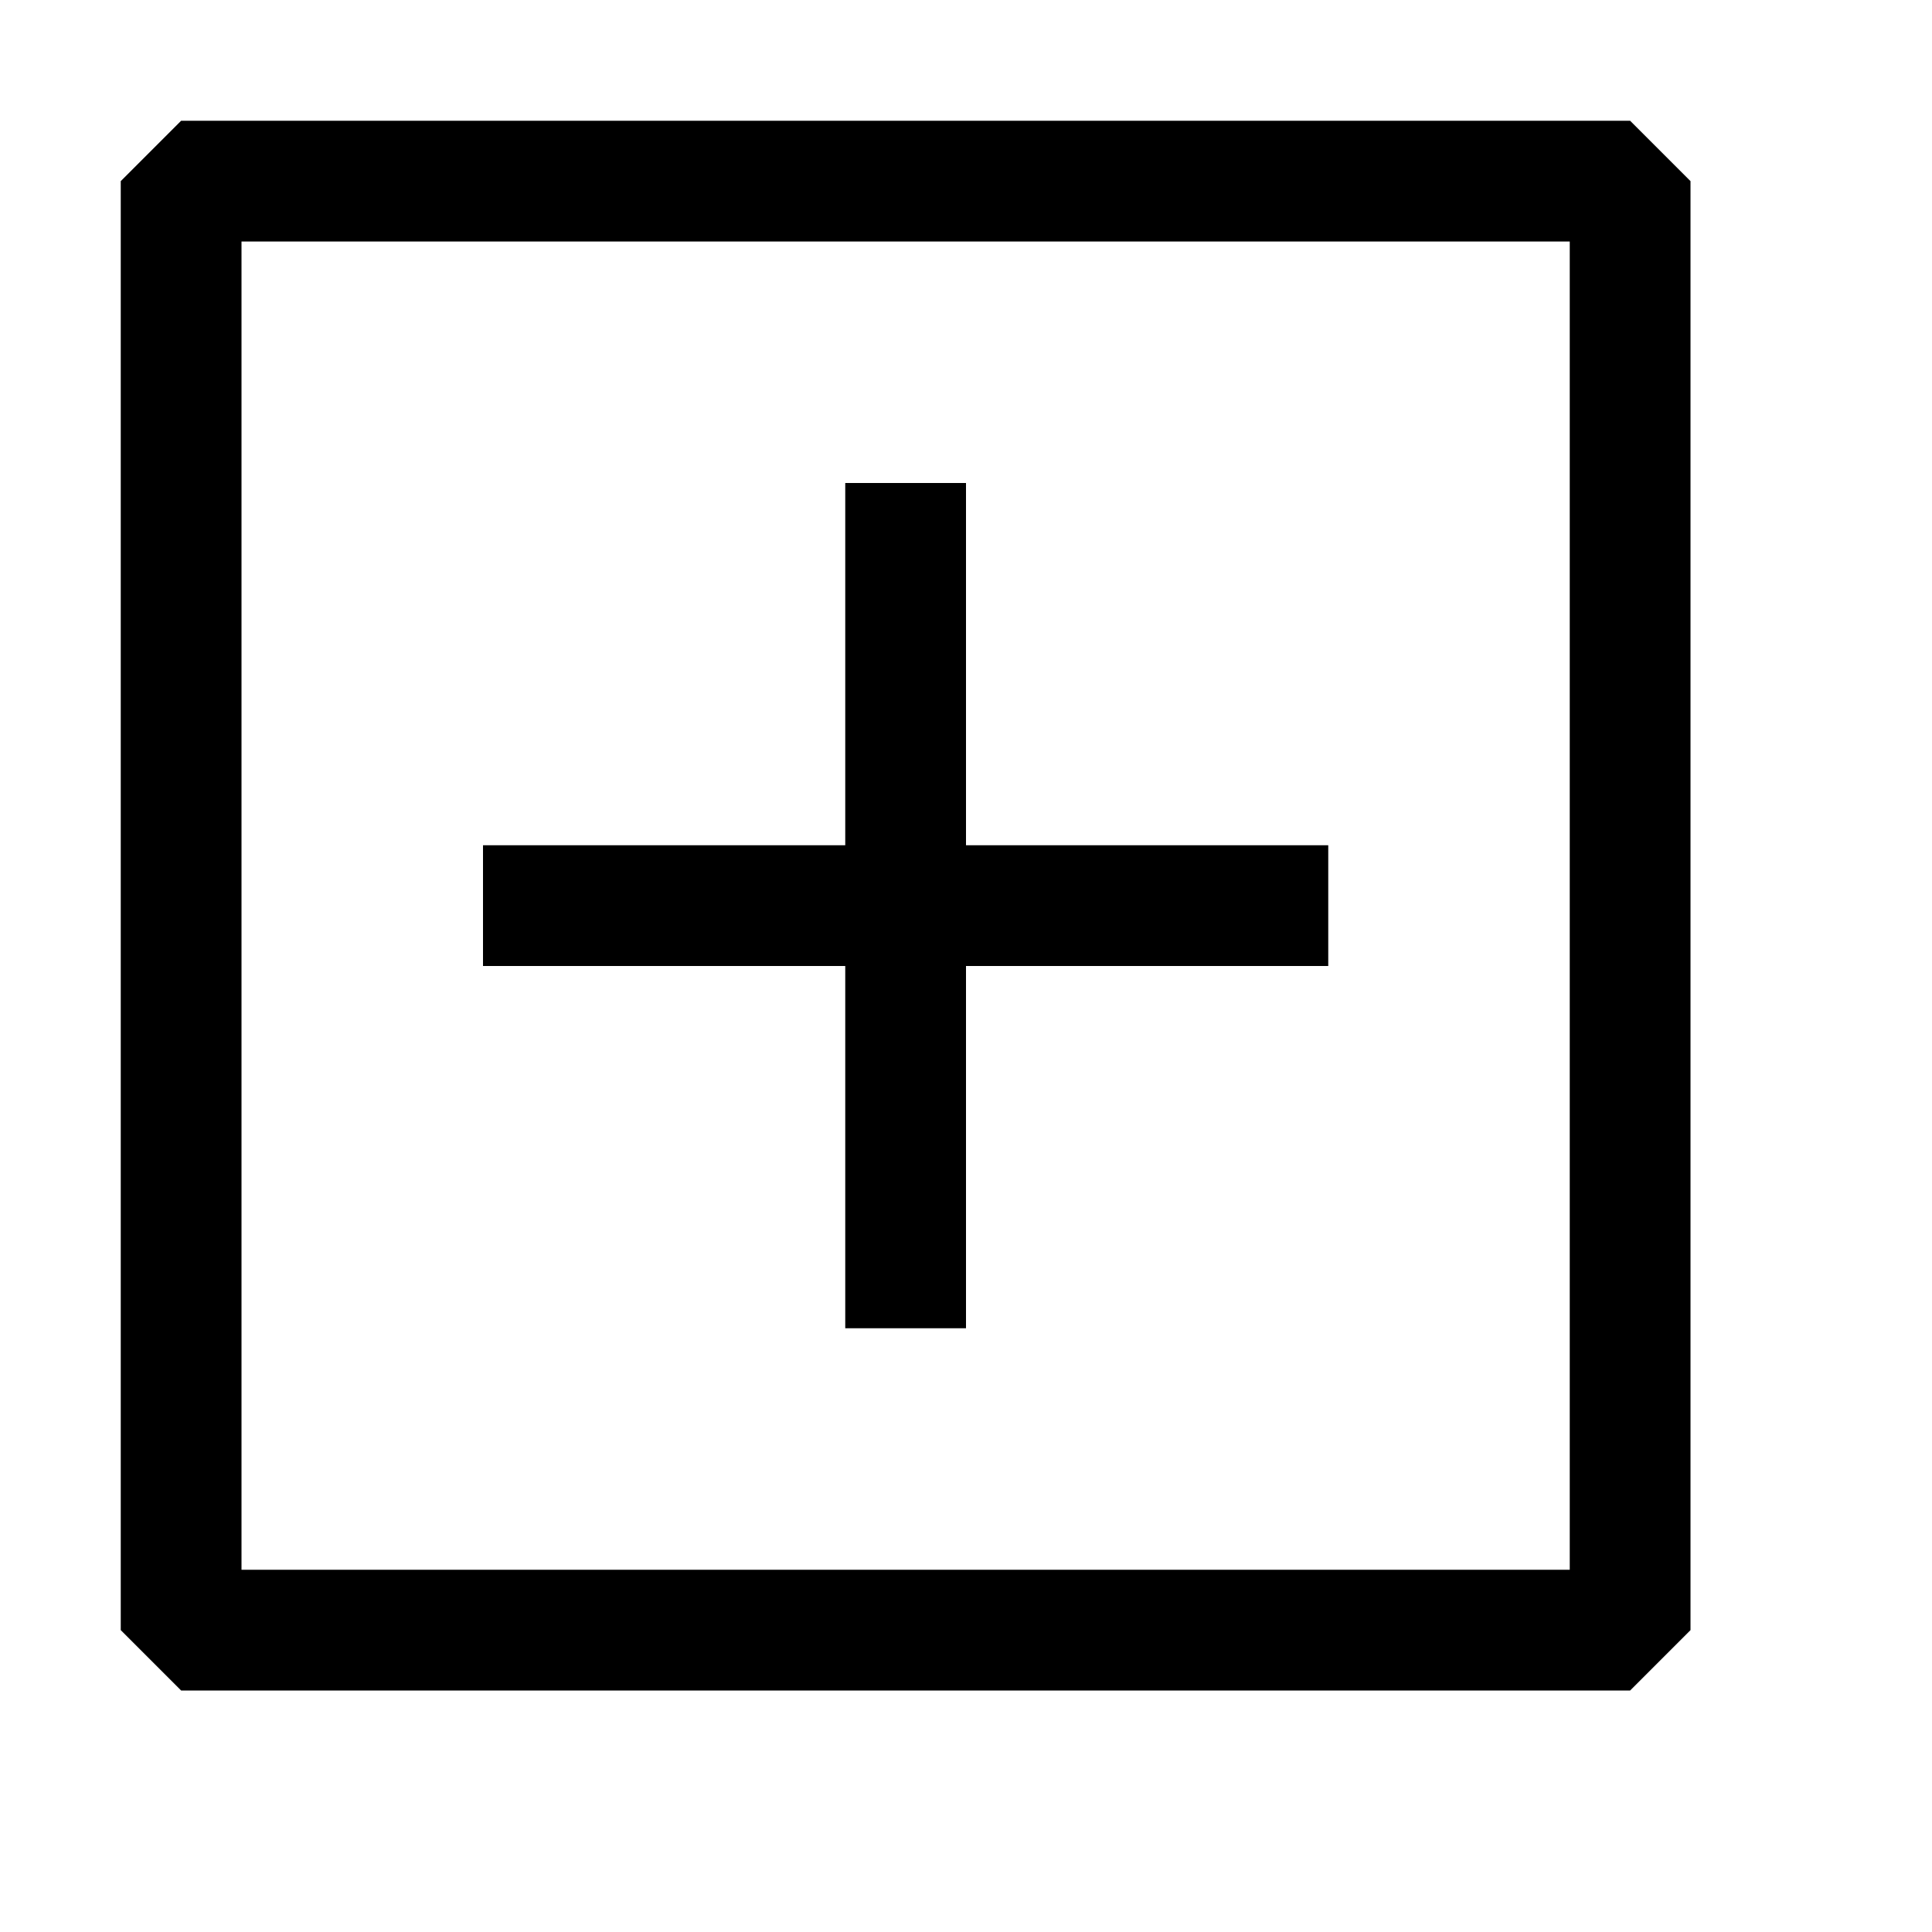
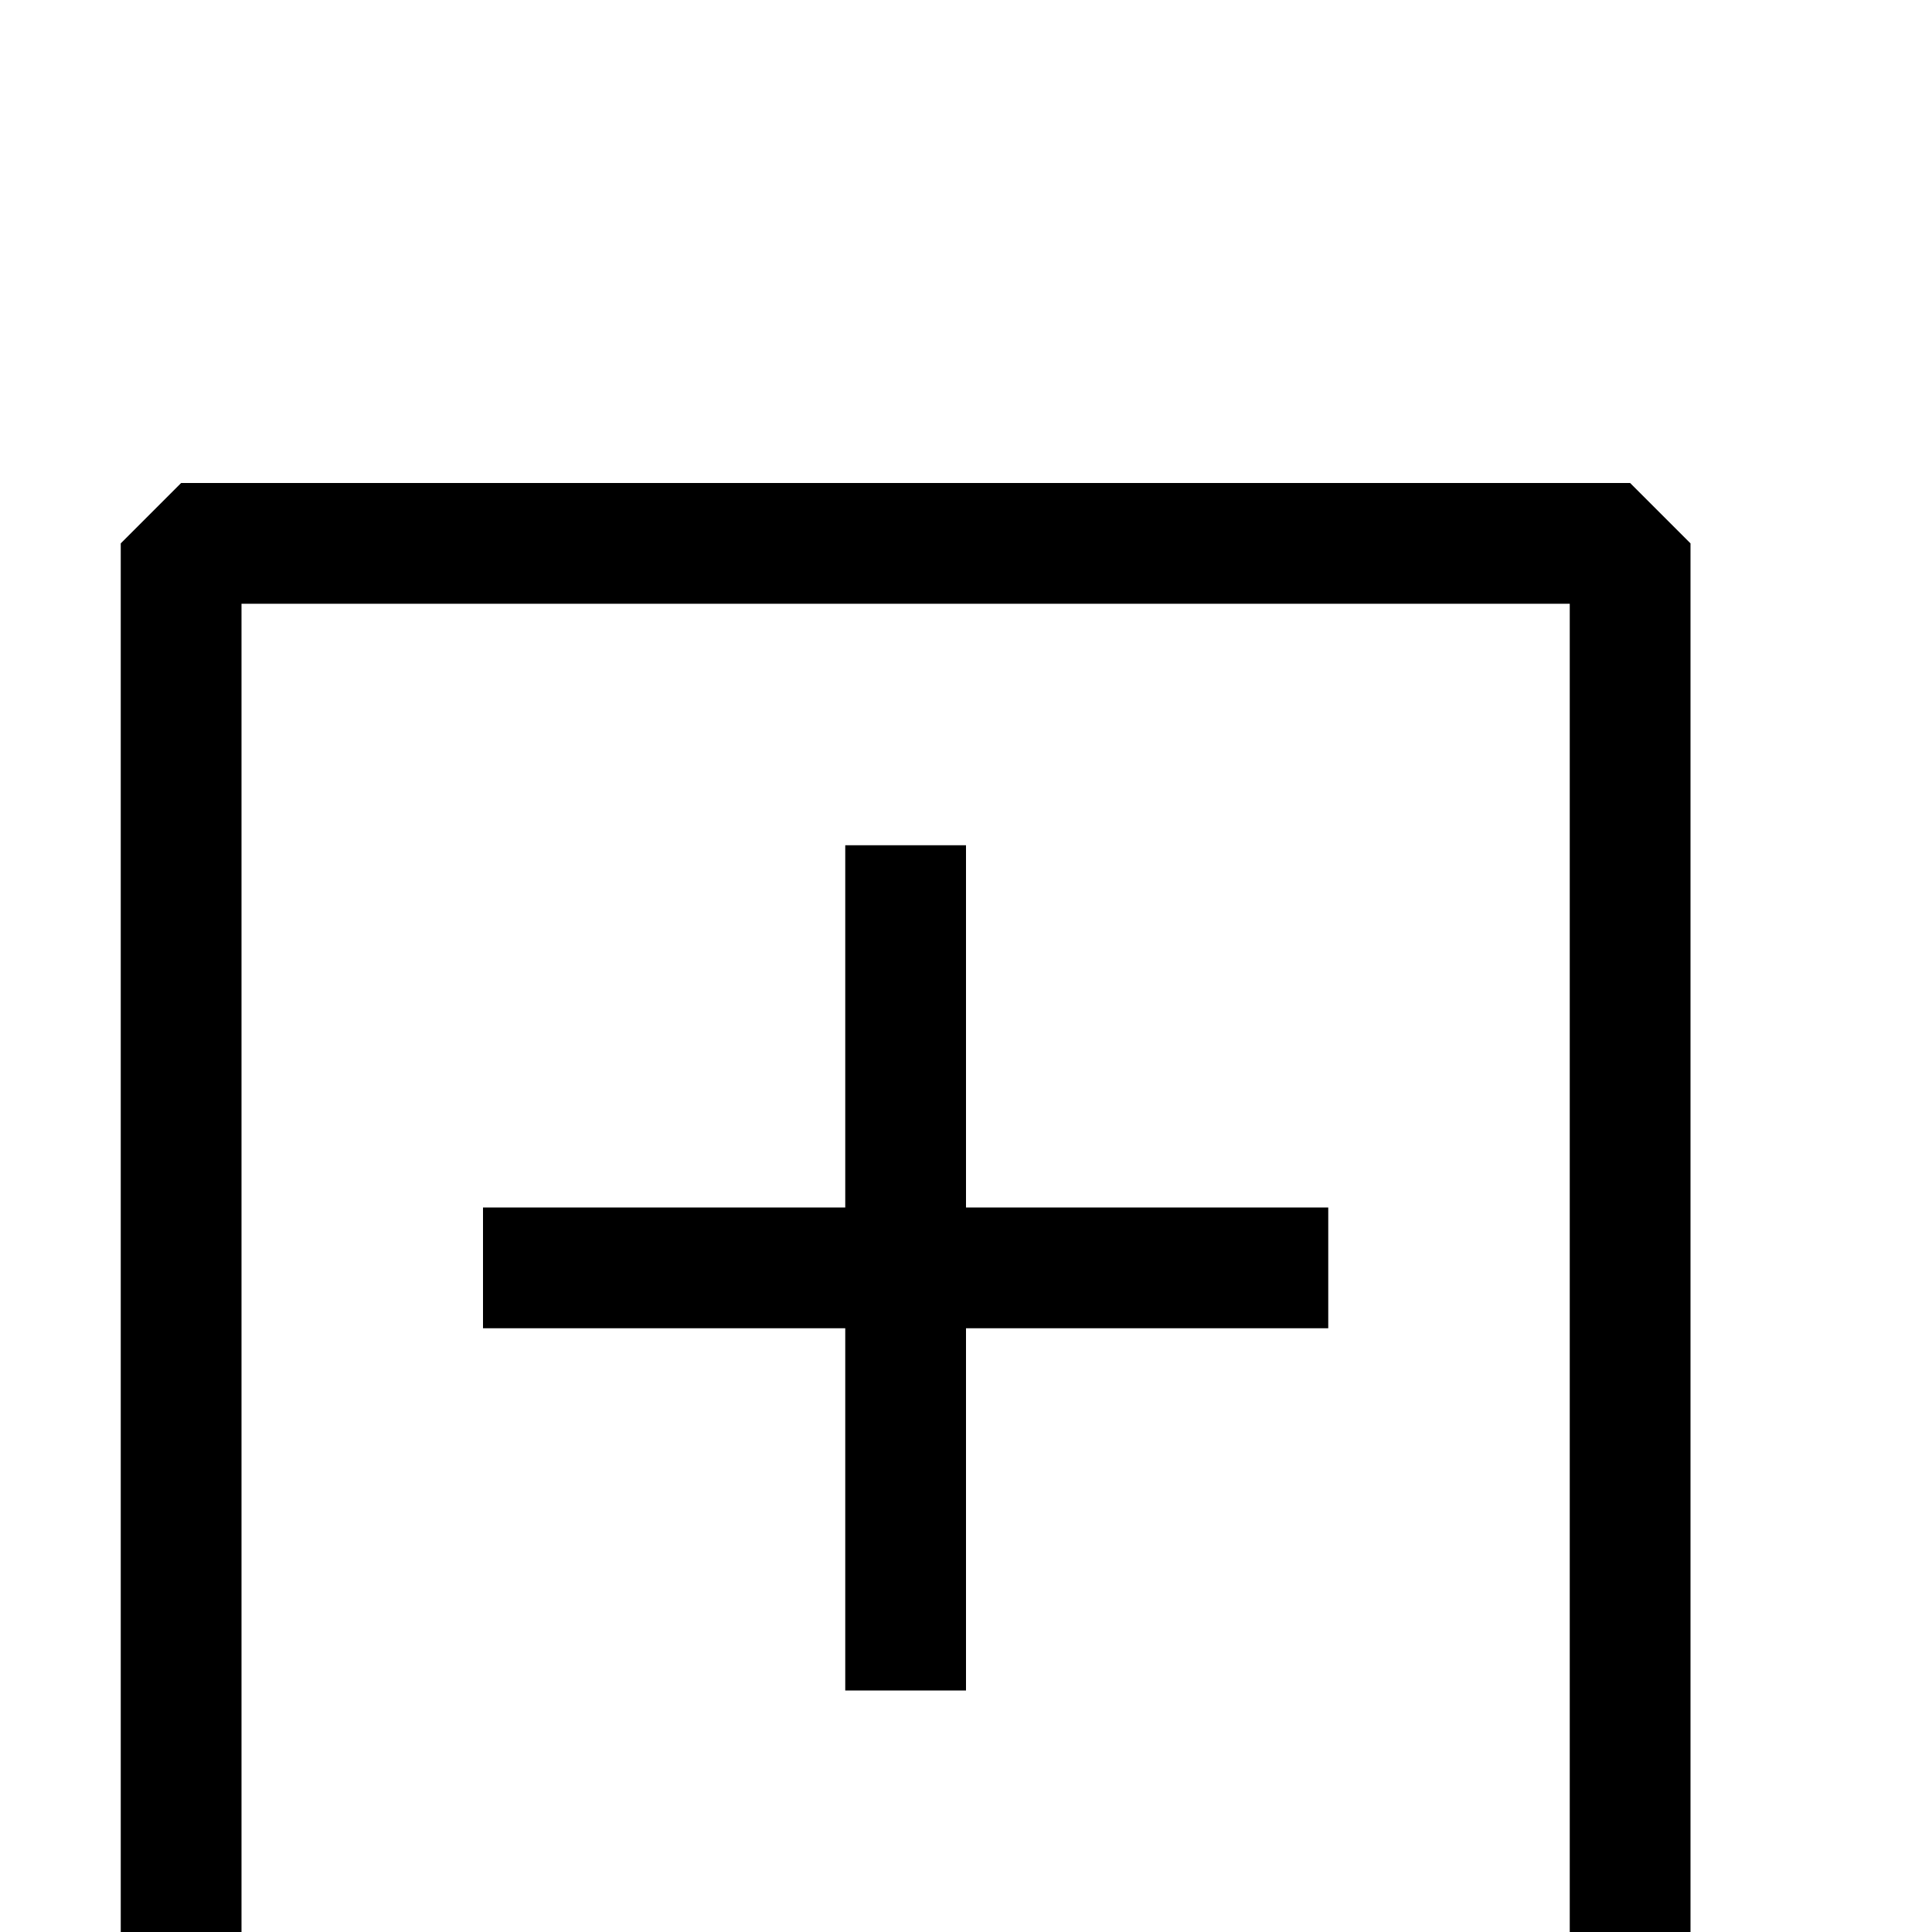
- <svg xmlns="http://www.w3.org/2000/svg" width="16" height="16" viewbox="0 -3.5 16 16" fill="currentColor">
+ <svg xmlns="http://www.w3.org/2000/svg" width="16" height="16" viewBox="0 -3 16 16" fill="currentColor">
  <path fill-rule="evenodd" clip-rule="evenodd" d="M1.5 1h12l.5.5v12l-.5.5h-12l-.5-.5v-12l.5-.5zM2 13h11V2H2v11z" />
  <path fill-rule="evenodd" clip-rule="evenodd" d="M8 4H7v3H4v1h3v3h1V8h3V7H8V4z" />
</svg>
